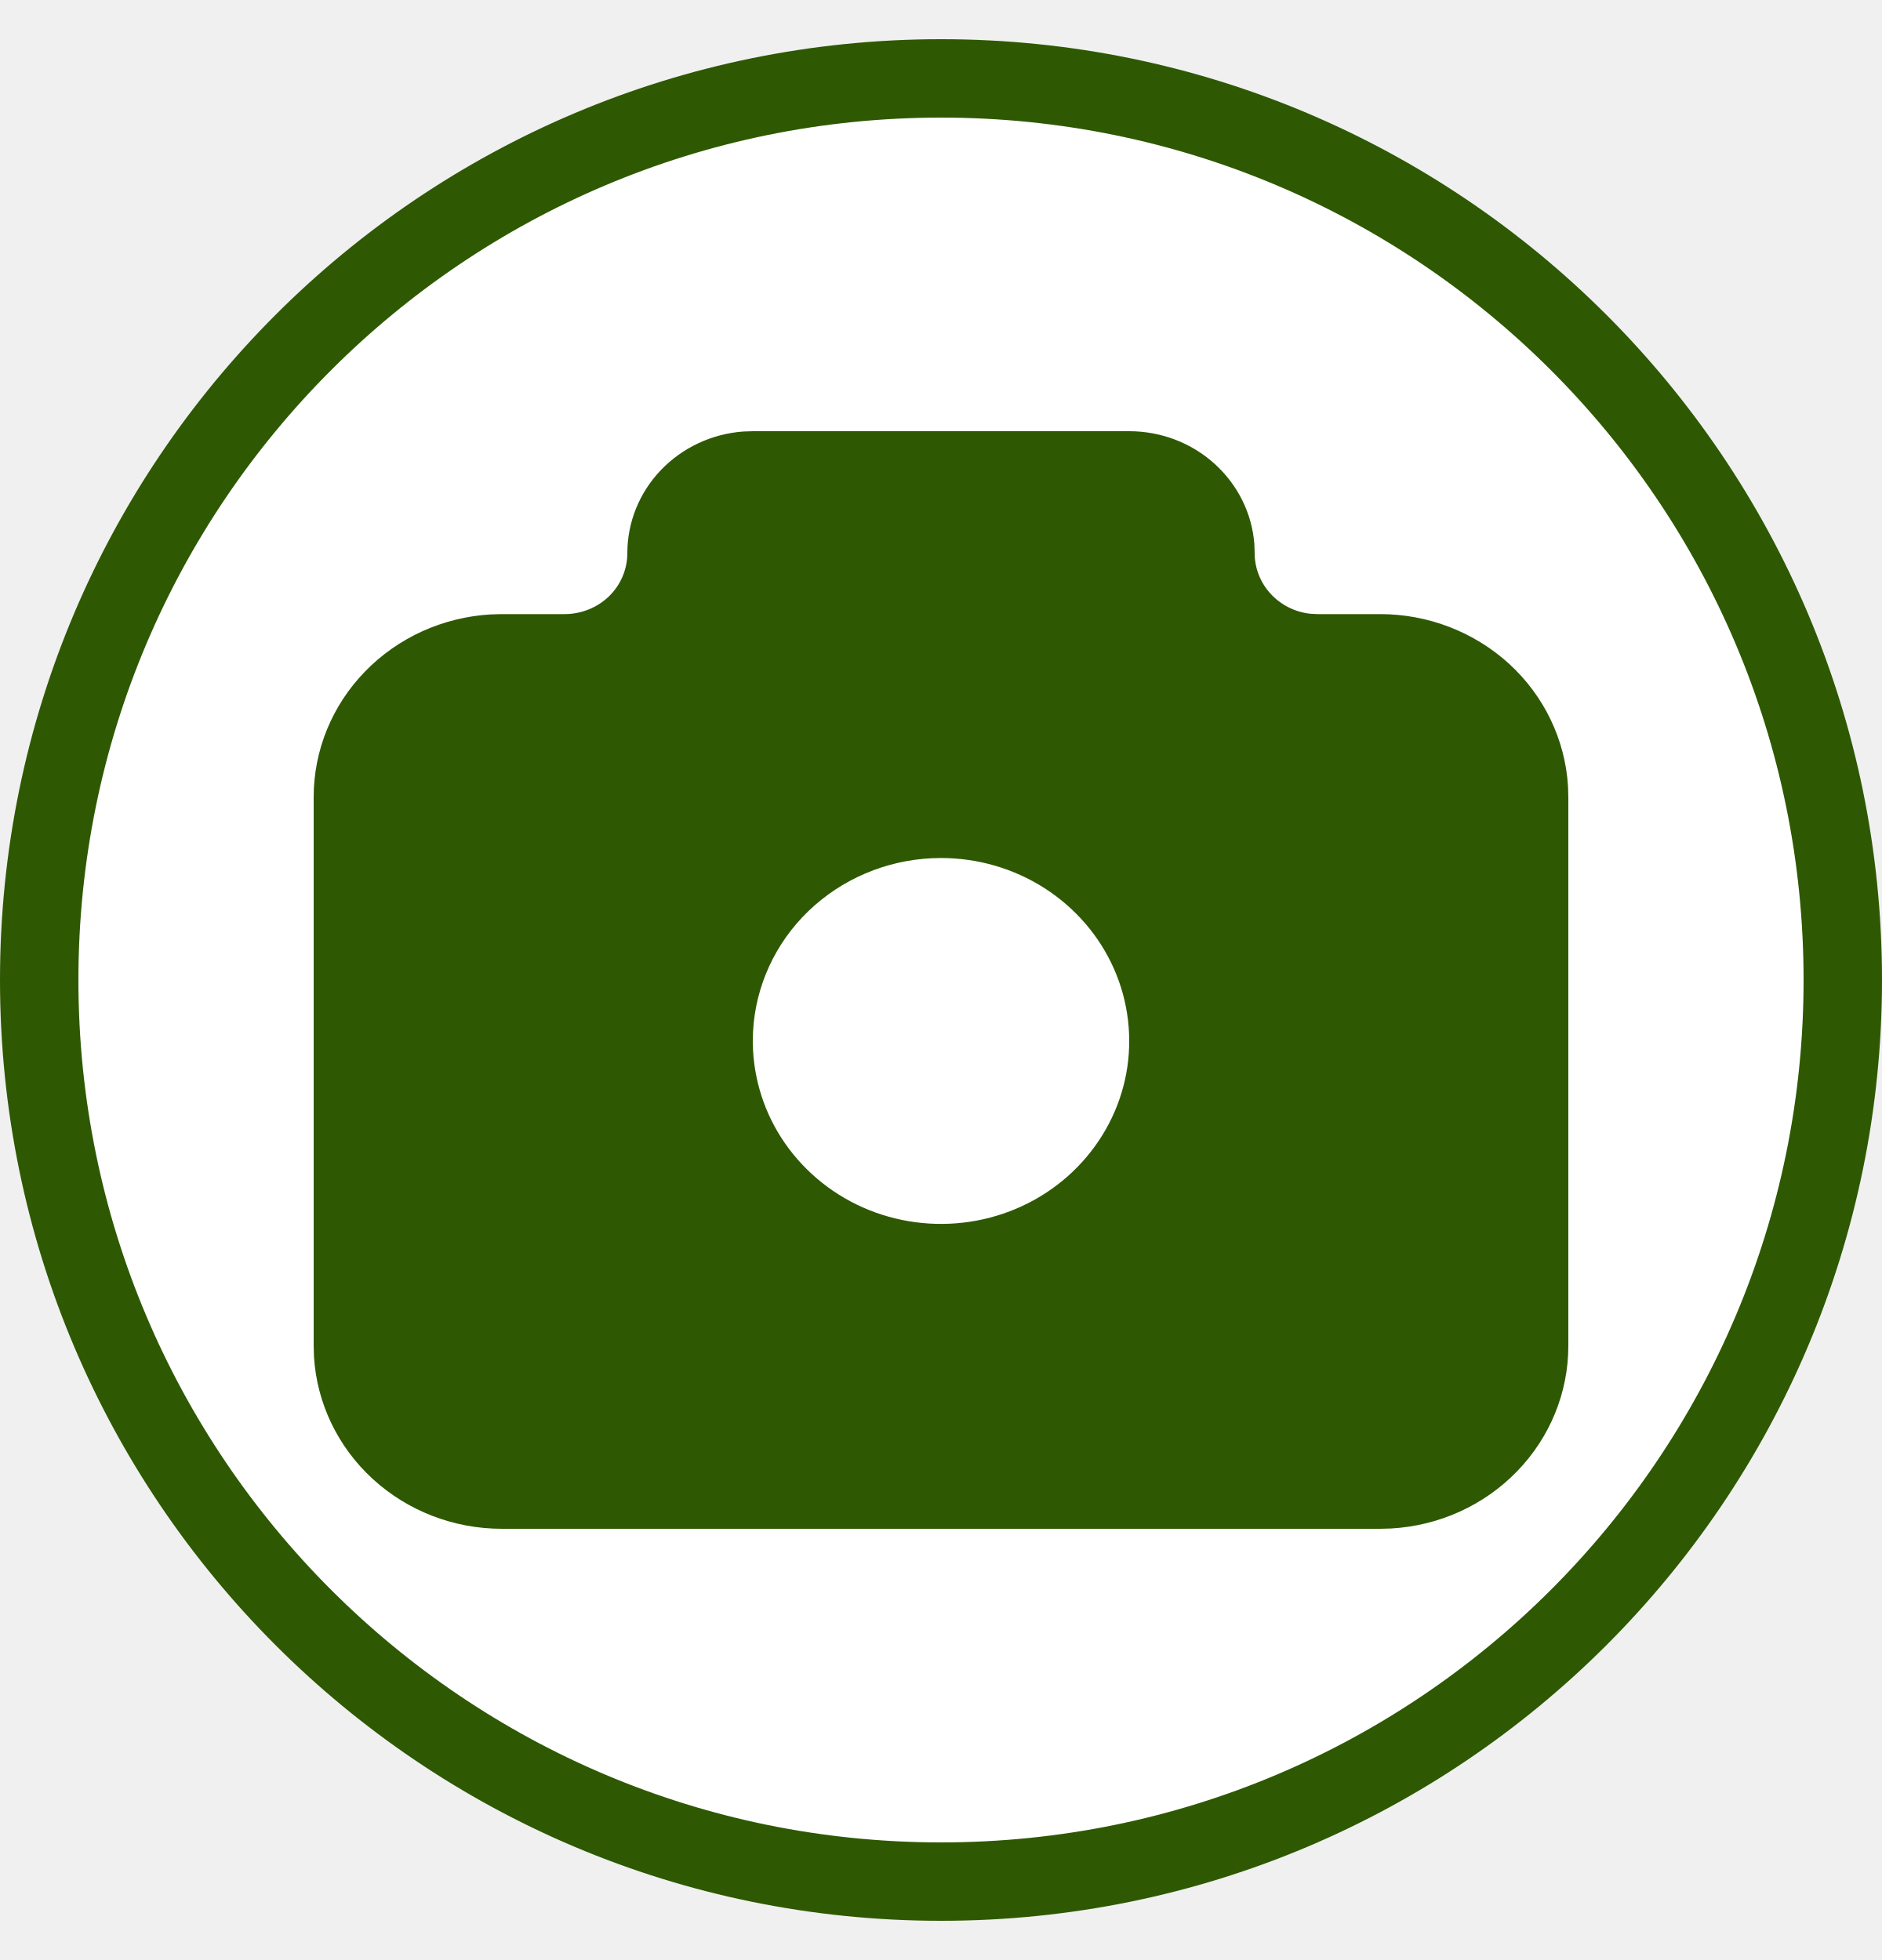
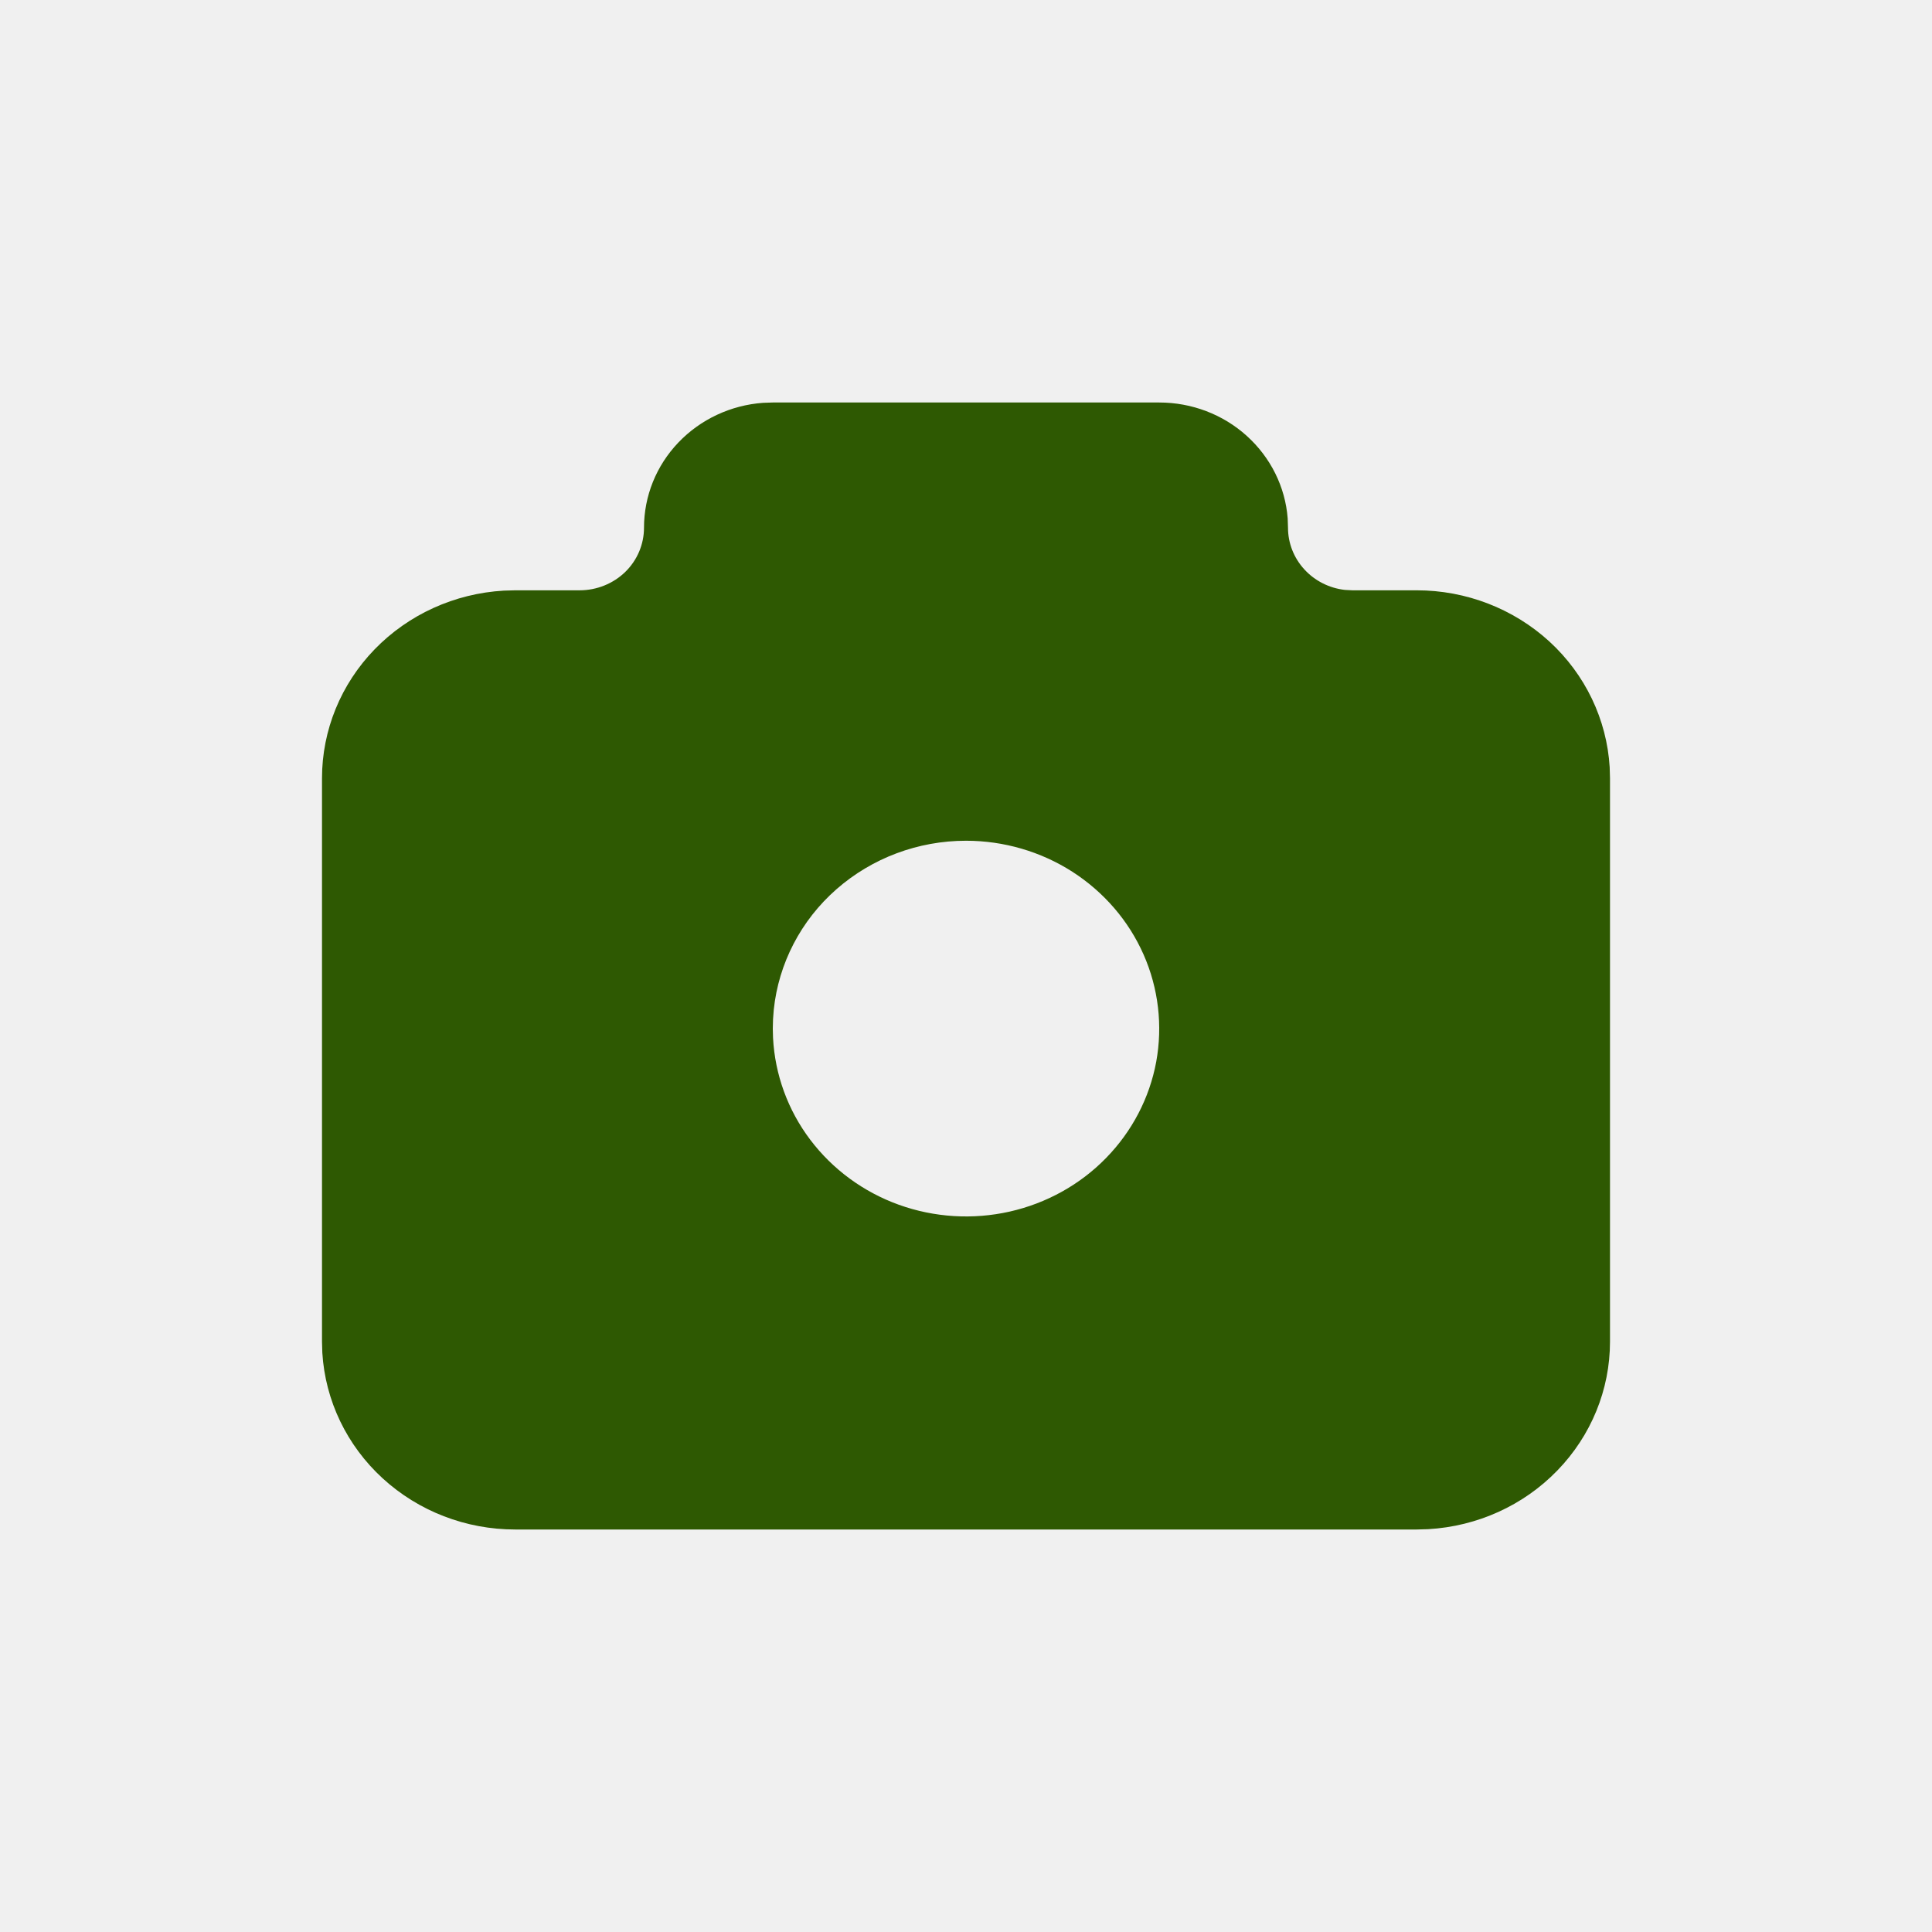
- <svg xmlns="http://www.w3.org/2000/svg" width="24" height="25" viewBox="0 0 24 25" fill="none">
-   <g clip-path="url(#clip0_1092_930)">
-     <path d="M12 24C18.351 24 23.5 18.851 23.5 12.5C23.5 6.149 18.351 1 12 1C5.649 1 0.5 6.149 0.5 12.5C0.5 18.851 5.649 24 12 24Z" fill="white" stroke="#2E5902" />
-     <path d="M14.4 5.5C14.804 5.5 15.193 5.648 15.488 5.915C15.784 6.182 15.966 6.548 15.996 6.939L16 7.056C16 7.246 16.072 7.43 16.202 7.572C16.332 7.715 16.512 7.806 16.706 7.828L16.8 7.833H17.6C18.212 7.833 18.801 8.061 19.247 8.469C19.692 8.877 19.96 9.436 19.996 10.03L20 10.167V17.167C20 17.762 19.766 18.334 19.346 18.767C18.926 19.201 18.352 19.461 17.741 19.496L17.6 19.5H6.4C5.788 19.5 5.199 19.273 4.753 18.864C4.308 18.456 4.04 17.898 4.004 17.304L4 17.167V10.167C4 9.572 4.234 8.999 4.654 8.566C5.074 8.133 5.648 7.872 6.259 7.837L6.4 7.833H7.2C7.412 7.833 7.616 7.751 7.766 7.606C7.916 7.46 8 7.262 8 7.056C8 6.663 8.152 6.285 8.427 5.997C8.701 5.71 9.077 5.533 9.48 5.504L9.6 5.5H14.4ZM12 10.944C11.405 10.944 10.832 11.159 10.39 11.547C9.949 11.934 9.672 12.468 9.612 13.043L9.603 13.161L9.6 13.278L9.603 13.394C9.627 13.85 9.787 14.29 10.065 14.658C10.343 15.026 10.725 15.307 11.166 15.466C11.606 15.624 12.084 15.654 12.542 15.551C12.999 15.448 13.416 15.217 13.739 14.886C14.063 14.555 14.28 14.139 14.363 13.69C14.445 13.241 14.391 12.777 14.206 12.358C14.021 11.938 13.713 11.581 13.321 11.329C12.929 11.078 12.47 10.944 12 10.944Z" fill="#2E5902" />
-   </g>
-   <defs>
-     <clipPath id="clip0_1092_930">
-       <rect width="24" height="24" fill="white" transform="translate(0 0.5)" />
-     </clipPath>
-   </defs>
+ <svg xmlns="http://www.w3.org/2000/svg" width="24" height="24" viewBox="0 0 24 24" fill="none">
+   <path d="M14.4 5C14.804 5 15.193 5.148 15.488 5.415C15.784 5.682 15.966 6.048 15.996 6.439L16 6.556C16 6.746 16.072 6.93 16.202 7.072C16.332 7.215 16.512 7.306 16.706 7.328L16.8 7.333H17.6C18.212 7.333 18.801 7.561 19.247 7.969C19.692 8.377 19.96 8.936 19.996 9.53L20 9.667V16.667C20 17.262 19.766 17.834 19.346 18.267C18.926 18.701 18.352 18.961 17.741 18.996L17.6 19H6.4C5.788 19 5.199 18.773 4.753 18.364C4.308 17.956 4.04 17.398 4.004 16.804L4 16.667V9.667C4 9.072 4.234 8.499 4.654 8.066C5.074 7.633 5.648 7.372 6.259 7.337L6.4 7.333H7.2C7.412 7.333 7.616 7.251 7.766 7.106C7.916 6.96 8 6.762 8 6.556C8 6.163 8.152 5.785 8.427 5.497C8.701 5.21 9.077 5.033 9.48 5.004L9.6 5H14.4ZM12 10.444C11.405 10.444 10.832 10.659 10.39 11.047C9.949 11.434 9.672 11.968 9.612 12.543L9.603 12.661L9.6 12.778L9.603 12.894C9.627 13.35 9.787 13.79 10.065 14.158C10.343 14.526 10.725 14.807 11.166 14.966C11.606 15.124 12.084 15.154 12.542 15.051C12.999 14.948 13.416 14.717 13.739 14.386C14.063 14.055 14.28 13.639 14.363 13.19C14.445 12.741 14.391 12.277 14.206 11.858C14.021 11.438 13.713 11.081 13.321 10.829C12.929 10.578 12.47 10.444 12 10.444Z" fill="#2E5902" />
</svg>
